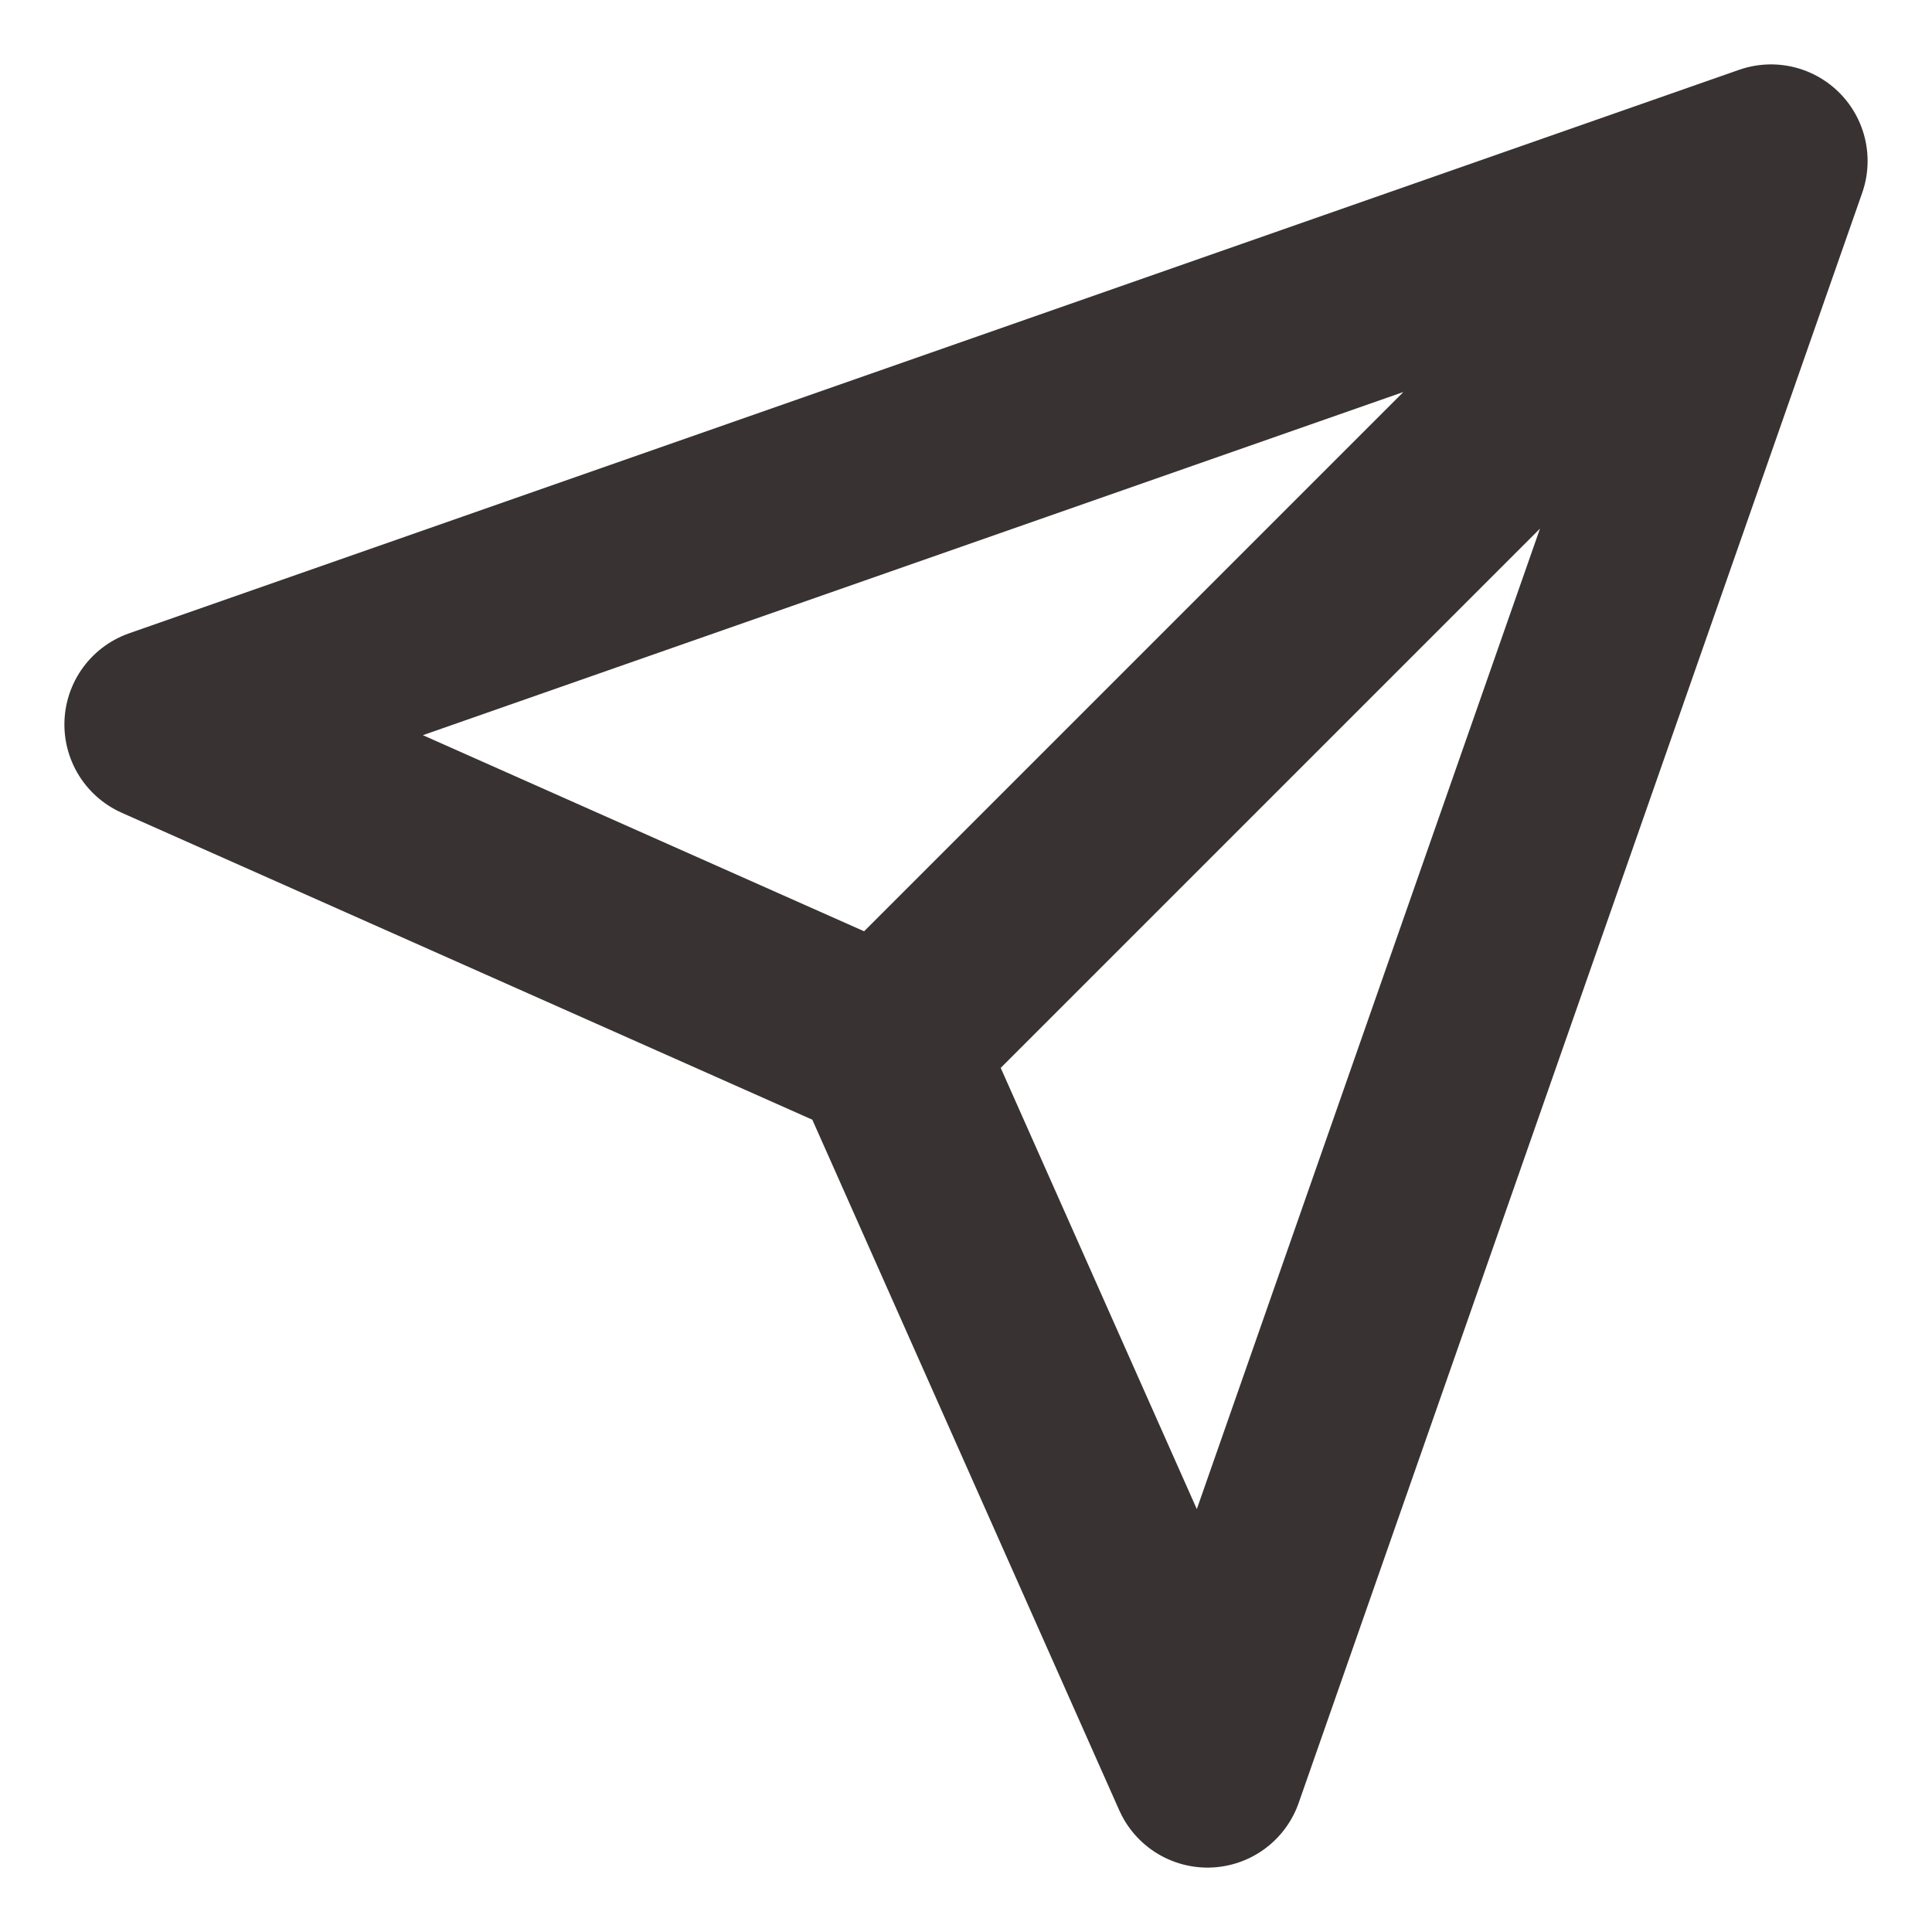
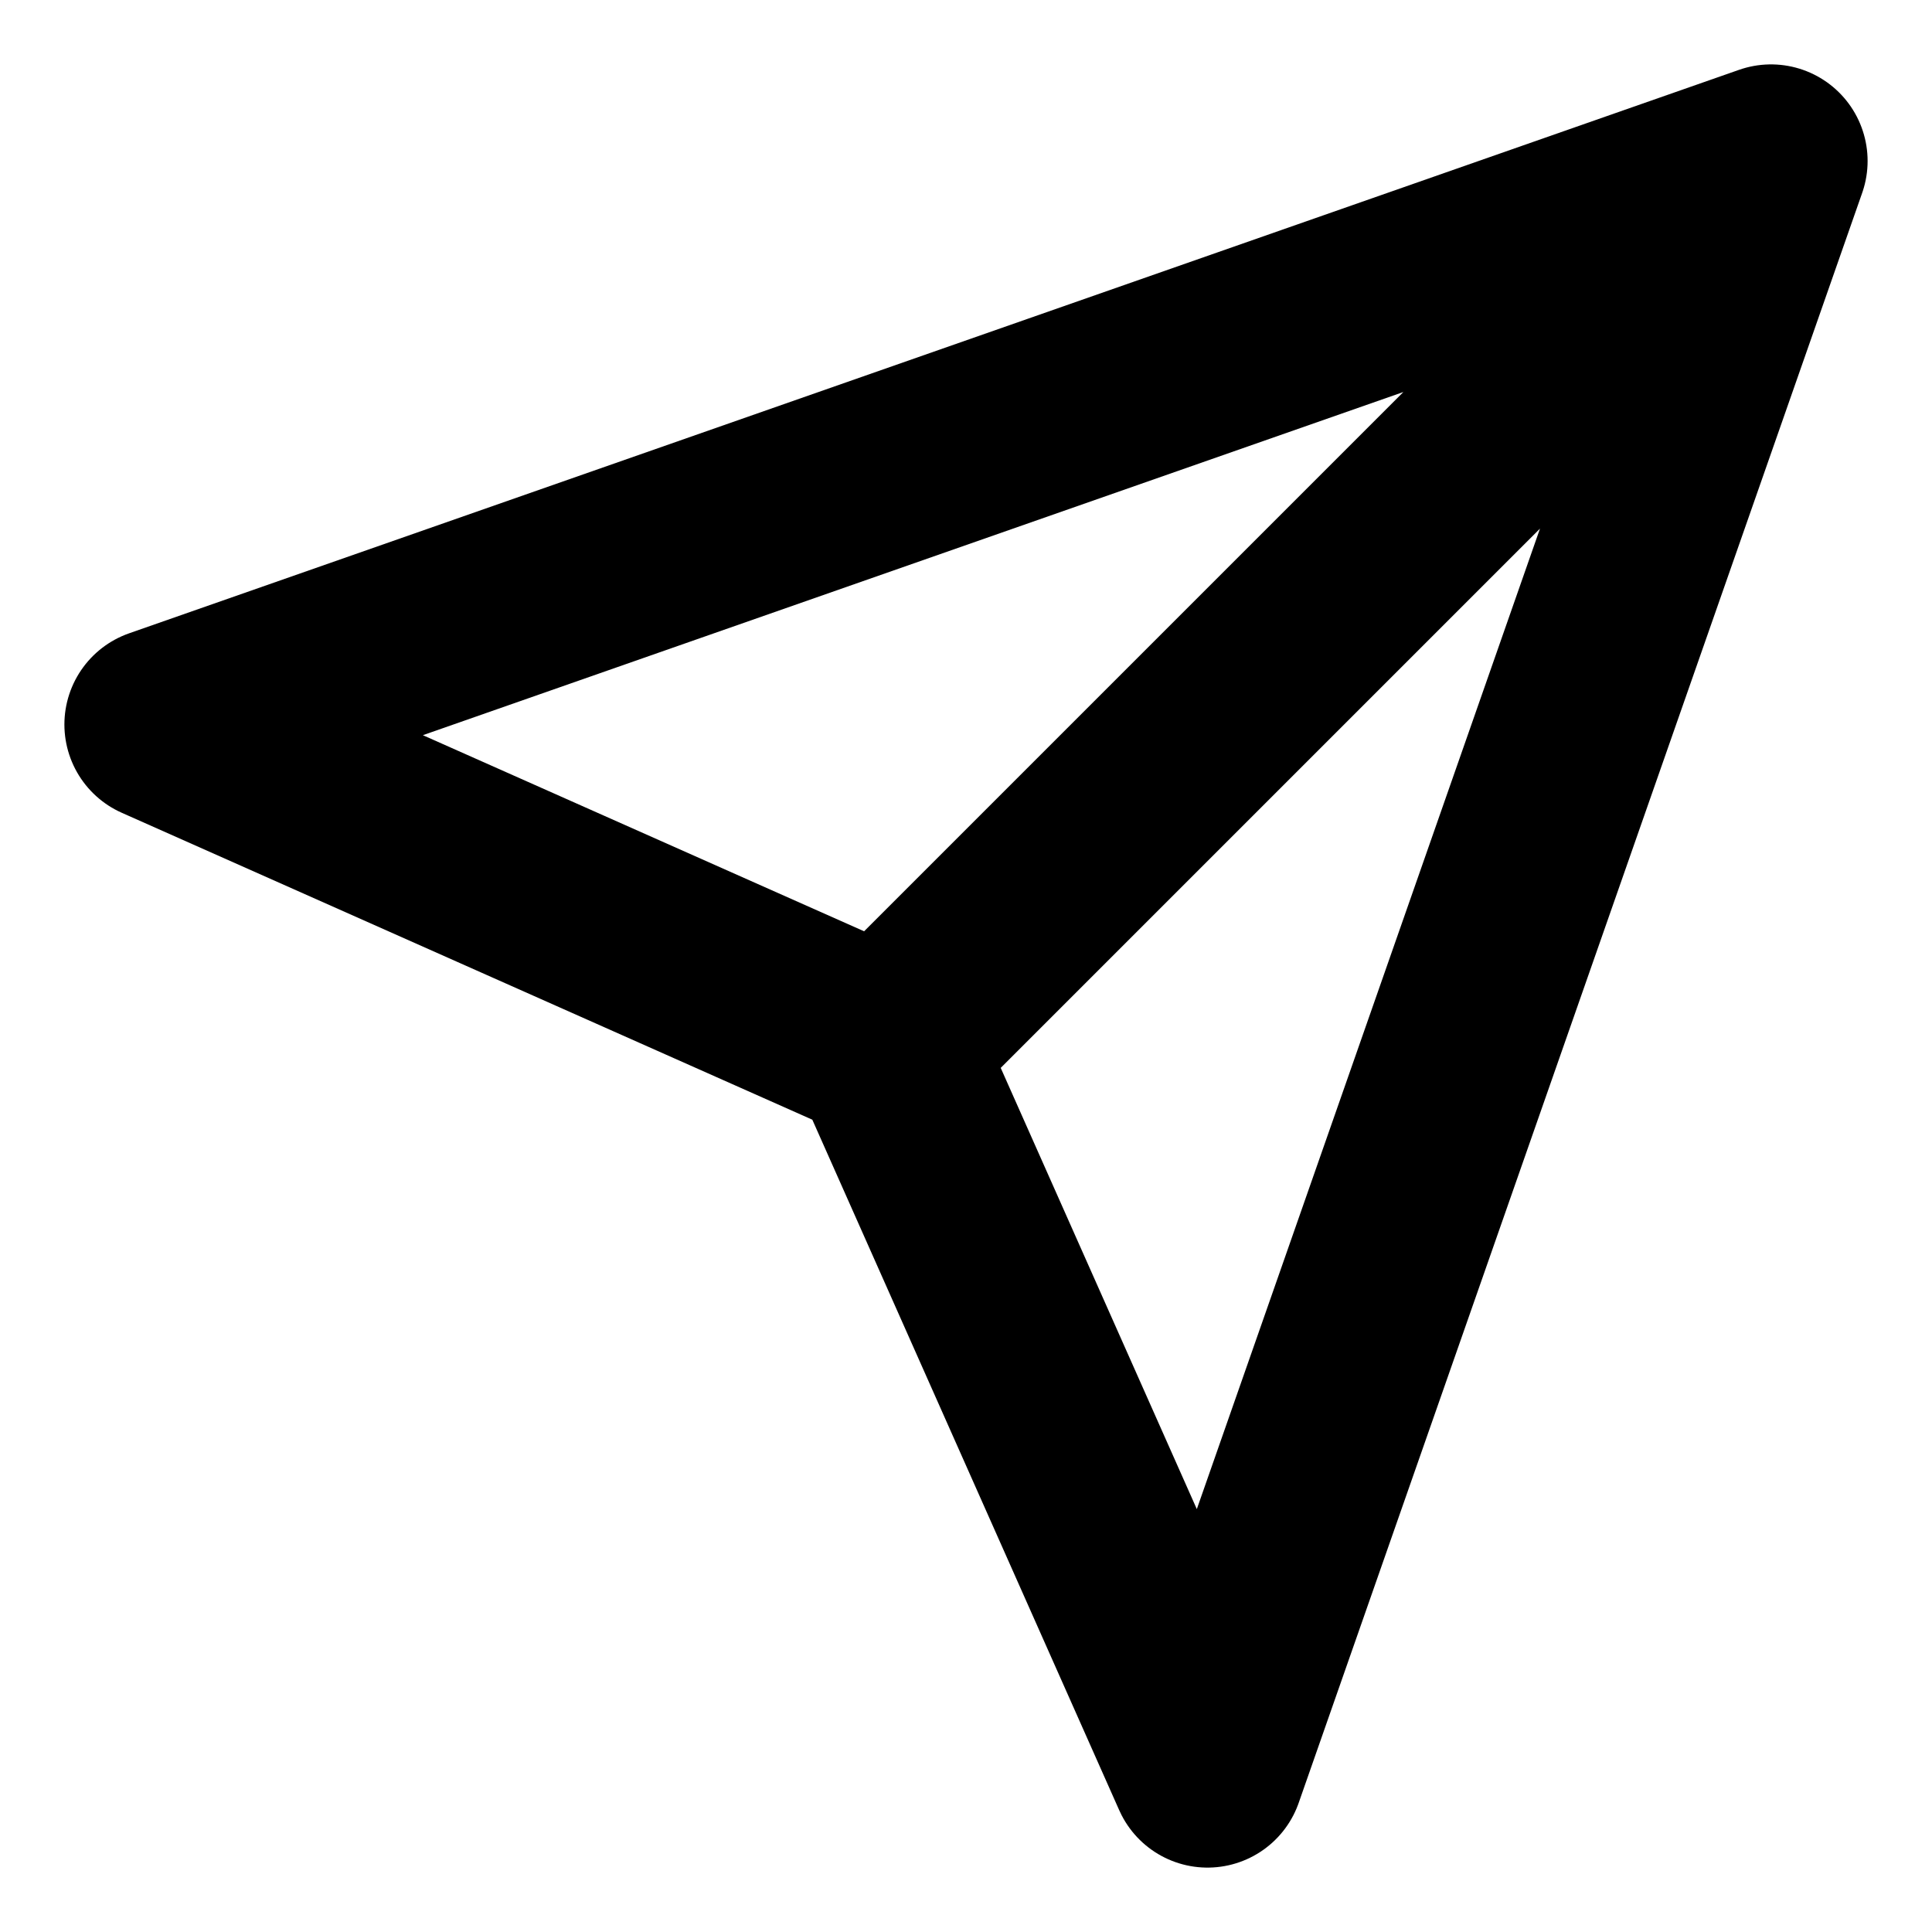
<svg xmlns="http://www.w3.org/2000/svg" width="24" height="24" viewBox="0 0 24 24" fill="none">
-   <path d="M22 2L11 13M11 13L2 9L22 2L15 22L11 13Z" stroke-width="2.4" stroke-linecap="round" stroke-linejoin="round" stroke="#383232" />
+   <path d="M22 2L11 13M11 13L2 9L22 2L15 22L11 13Z" stroke-width="2.4" stroke-linecap="round" stroke-linejoin="round" stroke="currentColor" />
</svg>
